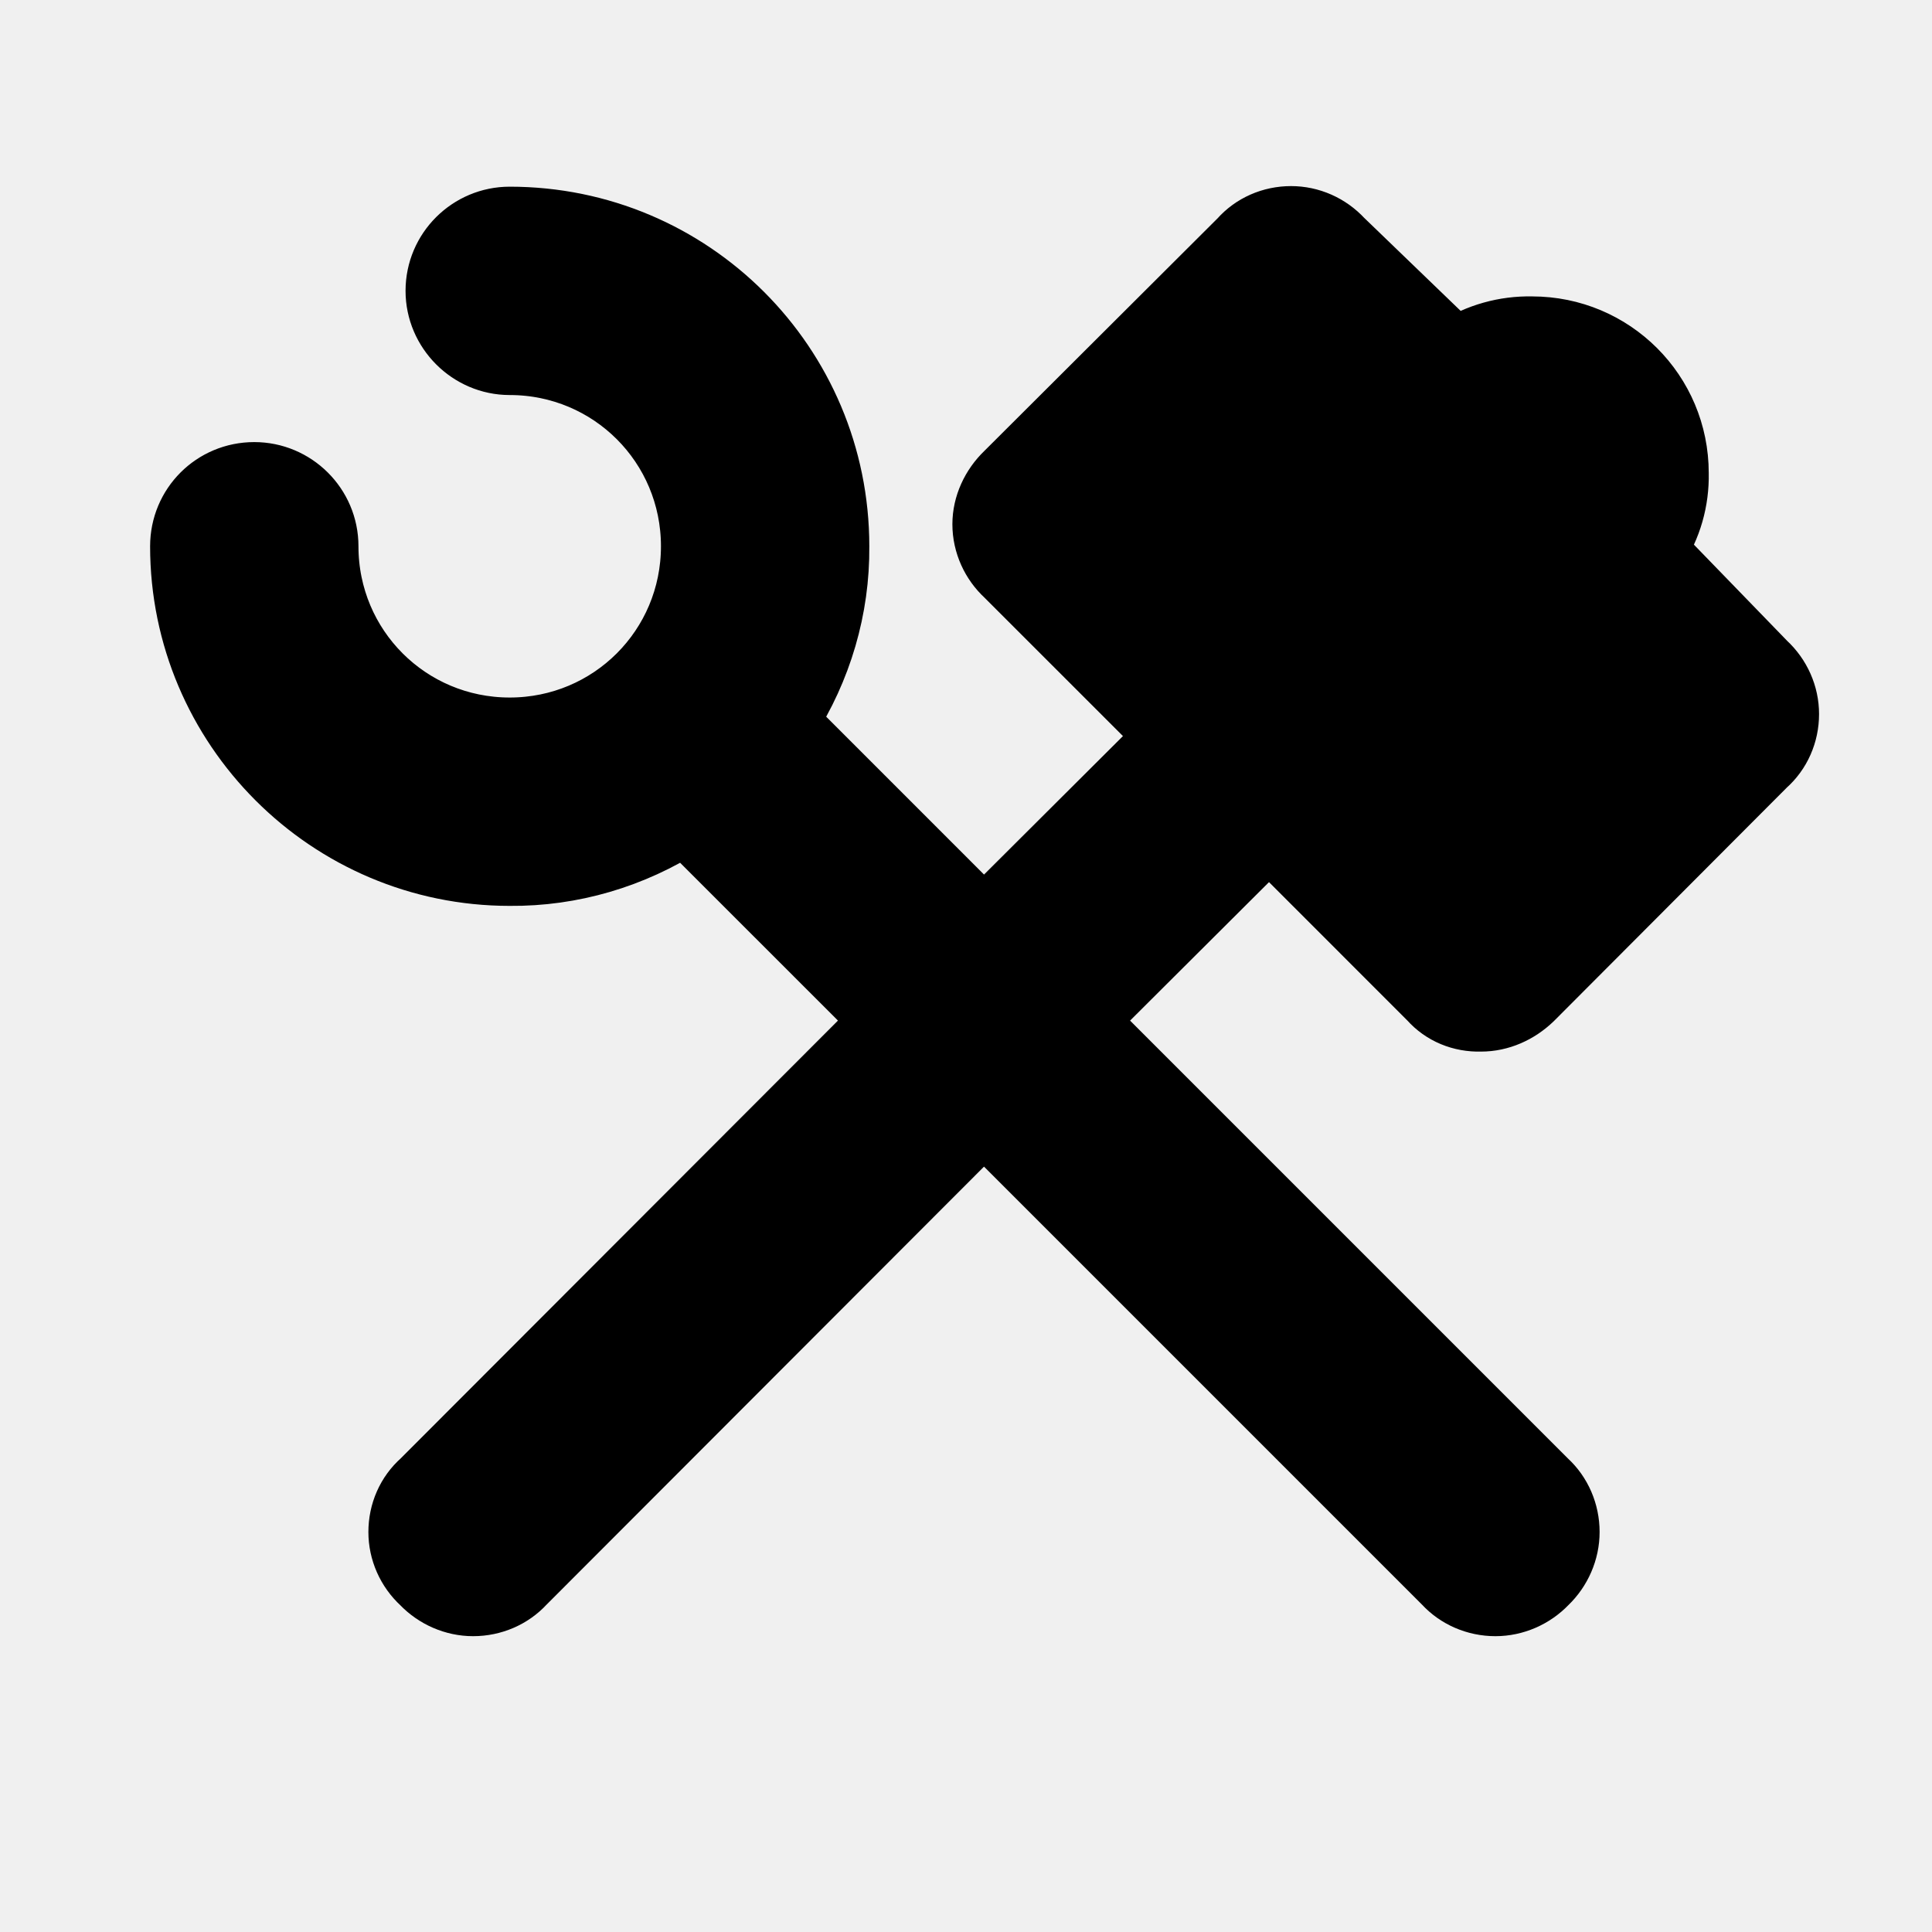
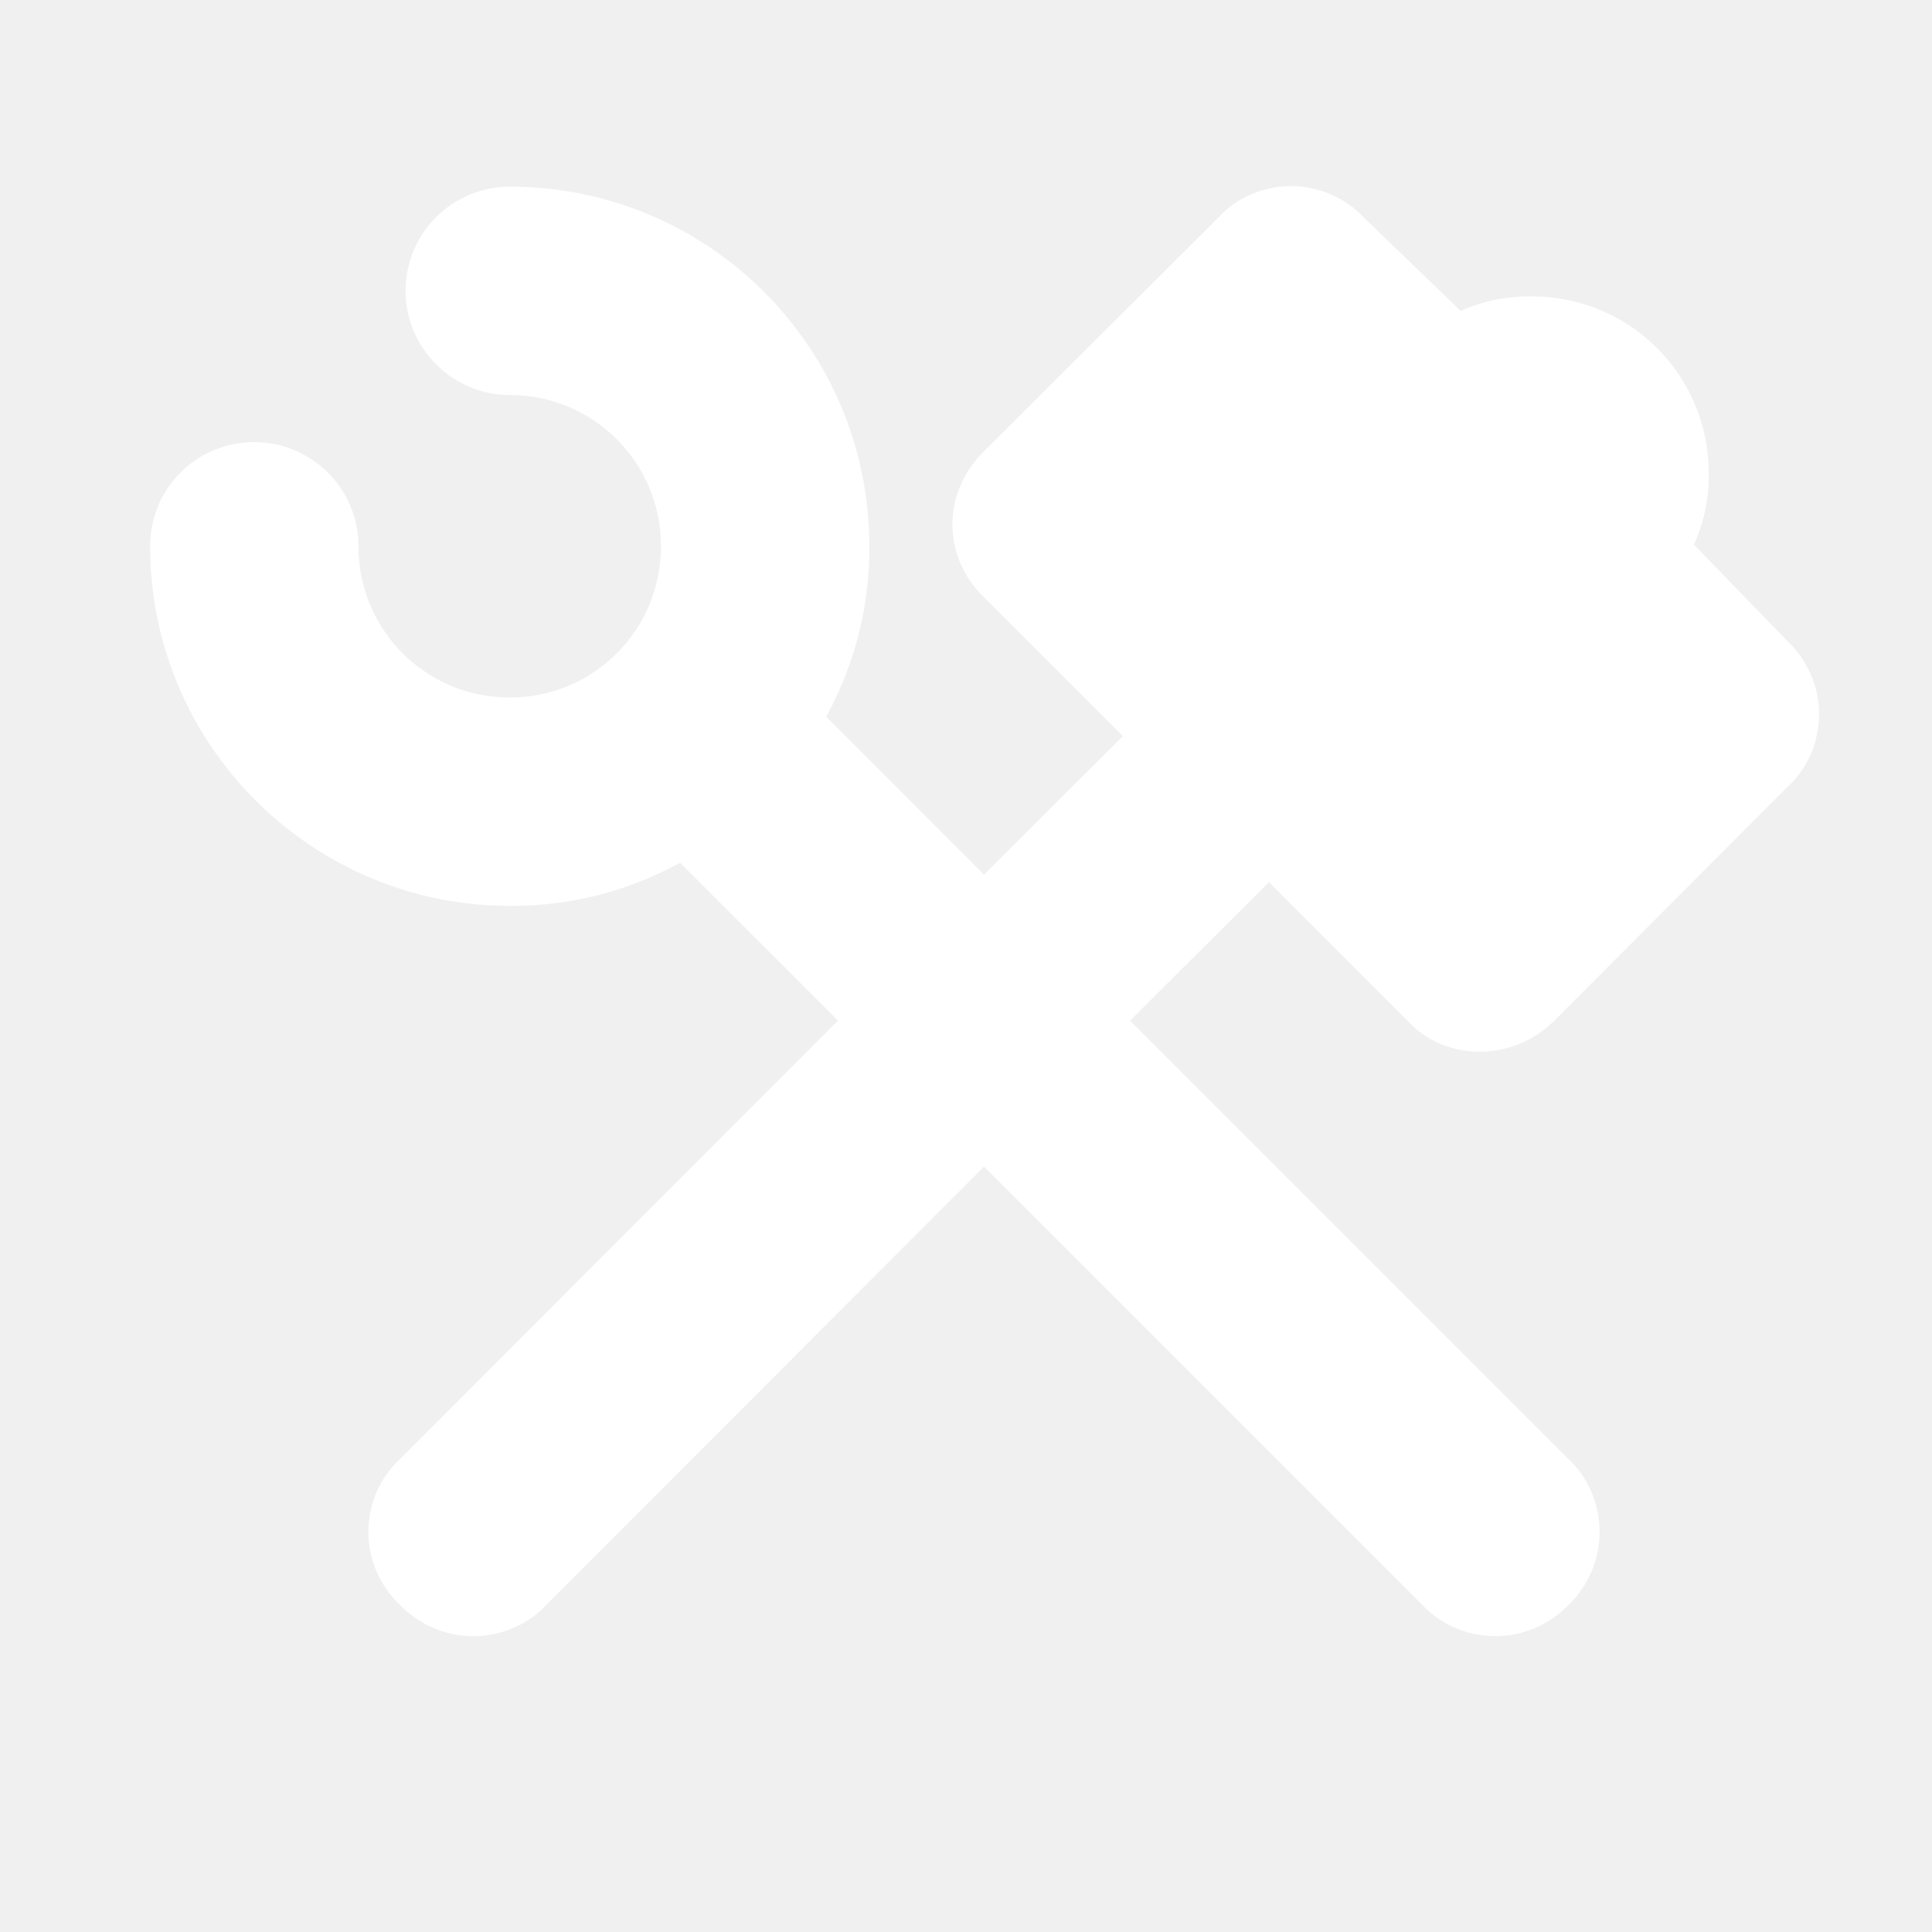
<svg xmlns="http://www.w3.org/2000/svg" width="800px" height="800px" viewBox="0.5 0.5 13 13" version="1.1">
  <g id="surface1">
-     <path style="fill-rule:nonzero;fill:rgb(0%,0%,0%);fill-opacity:1;stroke-width:1.7;stroke-linecap:butt;stroke-linejoin:miter;stroke:rgb(0%,0%,0%);stroke-opacity:1;stroke-miterlimit:4;" d="M 36.207 26.407 C 36.557 26.804 37.066 27.011 37.607 26.995 C 38.132 26.995 38.625 26.772 39.006 26.407 L 45.4 19.997 C 45.797 19.647 46.02 19.138 46.02 18.598 C 46.02 18.073 45.797 17.564 45.4 17.198 L 42.394 14.097 C 42.807 13.477 43.014 12.745 42.998 11.997 C 42.998 9.787 41.217 8.006 39.006 8.006 C 38.259 7.99 37.527 8.196 36.907 8.594 L 33.806 5.604 C 33.44 5.206 32.931 4.984 32.406 4.984 C 31.866 4.984 31.357 5.206 31.007 5.604 L 24.597 11.997 C 24.216 12.363 23.977 12.872 23.977 13.397 C 23.977 13.938 24.216 14.447 24.597 14.797 L 29.003 19.202 L 23.993 24.196 L 18.602 18.804 C 19.524 17.373 20.017 15.703 20.001 14.001 C 20.001 9.023 15.977 5 10.999 5 C 9.902 5 8.996 5.89 8.996 7.004 C 8.996 8.101 9.902 9.008 10.999 9.008 C 13.767 9.008 15.993 11.234 15.993 14.001 C 15.993 16.769 13.767 18.995 10.999 18.995 C 8.232 18.995 6.006 16.769 6.006 14.001 C 6.006 12.888 5.099 11.997 4.002 11.997 C 2.888 11.997 1.998 12.888 1.998 14.001 C 1.998 18.963 6.037 23.003 10.999 23.003 C 12.701 23.019 14.371 22.526 15.802 21.604 L 21.194 26.995 L 8.598 39.607 C 8.2 39.957 7.978 40.466 7.978 41.006 C 7.978 41.531 8.2 42.04 8.598 42.406 C 8.964 42.788 9.473 43.01 9.997 43.01 C 10.538 43.01 11.047 42.788 11.397 42.406 L 23.993 29.794 L 36.605 42.406 C 36.955 42.788 37.464 43.01 38.004 43.01 C 38.529 43.01 39.038 42.788 39.404 42.406 C 39.786 42.04 40.008 41.531 40.008 41.006 C 40.008 40.466 39.786 39.957 39.404 39.607 L 26.792 26.995 L 31.802 22.001 Z M 36.207 26.407 " transform="matrix(0.245614,0,0,0.245614,1.22807,0.736842)" />
+     <path style="fill-rule:nonzero;fill:#FFFFFF;fill-opacity:1;stroke-width:1.7;stroke-linecap:butt;stroke-linejoin:miter;stroke:#FFFFFF;stroke-opacity:1;stroke-miterlimit:4;" d="M 36.207 26.407 C 36.557 26.804 37.066 27.011 37.607 26.995 C 38.132 26.995 38.625 26.772 39.006 26.407 L 45.4 19.997 C 45.797 19.647 46.02 19.138 46.02 18.598 C 46.02 18.073 45.797 17.564 45.4 17.198 L 42.394 14.097 C 42.807 13.477 43.014 12.745 42.998 11.997 C 42.998 9.787 41.217 8.006 39.006 8.006 C 38.259 7.99 37.527 8.196 36.907 8.594 L 33.806 5.604 C 33.44 5.206 32.931 4.984 32.406 4.984 C 31.866 4.984 31.357 5.206 31.007 5.604 L 24.597 11.997 C 24.216 12.363 23.977 12.872 23.977 13.397 C 23.977 13.938 24.216 14.447 24.597 14.797 L 29.003 19.202 L 23.993 24.196 L 18.602 18.804 C 19.524 17.373 20.017 15.703 20.001 14.001 C 20.001 9.023 15.977 5 10.999 5 C 9.902 5 8.996 5.89 8.996 7.004 C 8.996 8.101 9.902 9.008 10.999 9.008 C 13.767 9.008 15.993 11.234 15.993 14.001 C 15.993 16.769 13.767 18.995 10.999 18.995 C 8.232 18.995 6.006 16.769 6.006 14.001 C 6.006 12.888 5.099 11.997 4.002 11.997 C 2.888 11.997 1.998 12.888 1.998 14.001 C 1.998 18.963 6.037 23.003 10.999 23.003 C 12.701 23.019 14.371 22.526 15.802 21.604 L 21.194 26.995 L 8.598 39.607 C 8.2 39.957 7.978 40.466 7.978 41.006 C 7.978 41.531 8.2 42.04 8.598 42.406 C 8.964 42.788 9.473 43.01 9.997 43.01 C 10.538 43.01 11.047 42.788 11.397 42.406 L 23.993 29.794 L 36.605 42.406 C 36.955 42.788 37.464 43.01 38.004 43.01 C 38.529 43.01 39.038 42.788 39.404 42.406 C 39.786 42.04 40.008 41.531 40.008 41.006 C 40.008 40.466 39.786 39.957 39.404 39.607 L 26.792 26.995 L 31.802 22.001 Z M 36.207 26.407 " transform="matrix(0.245614,0,0,0.245614,1.22807,0.736842)" />
  </g>
</svg>
